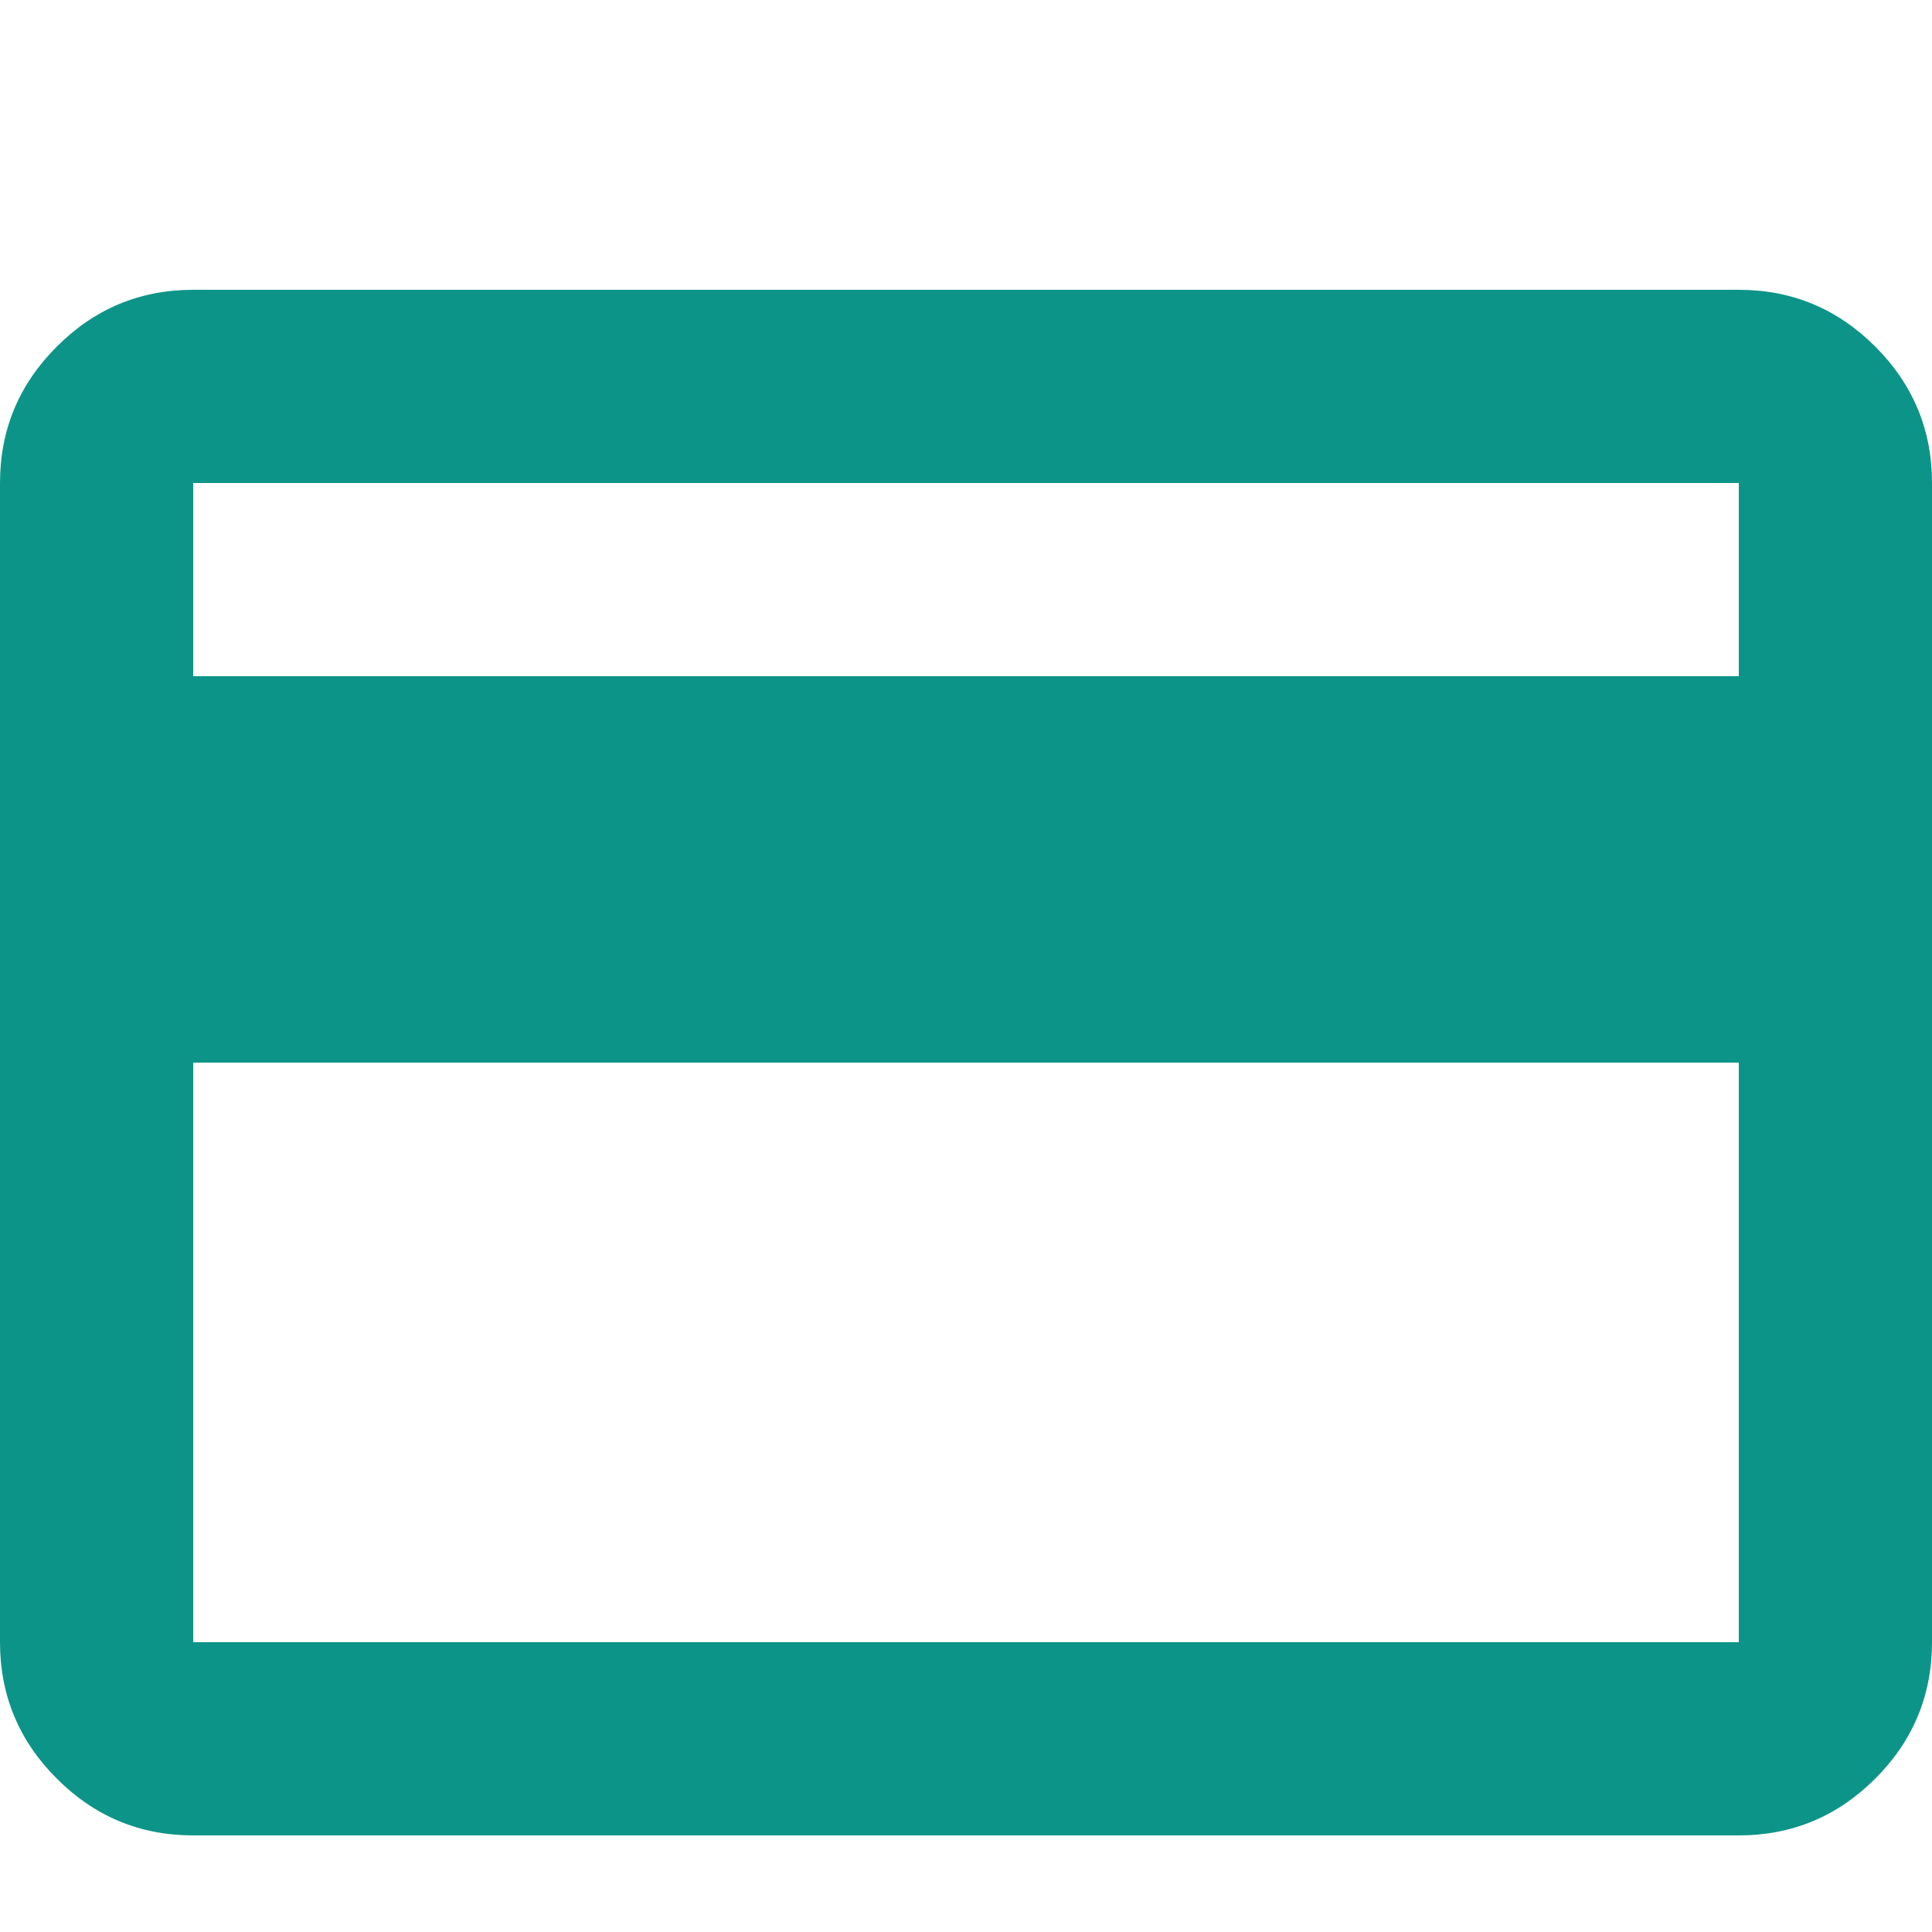
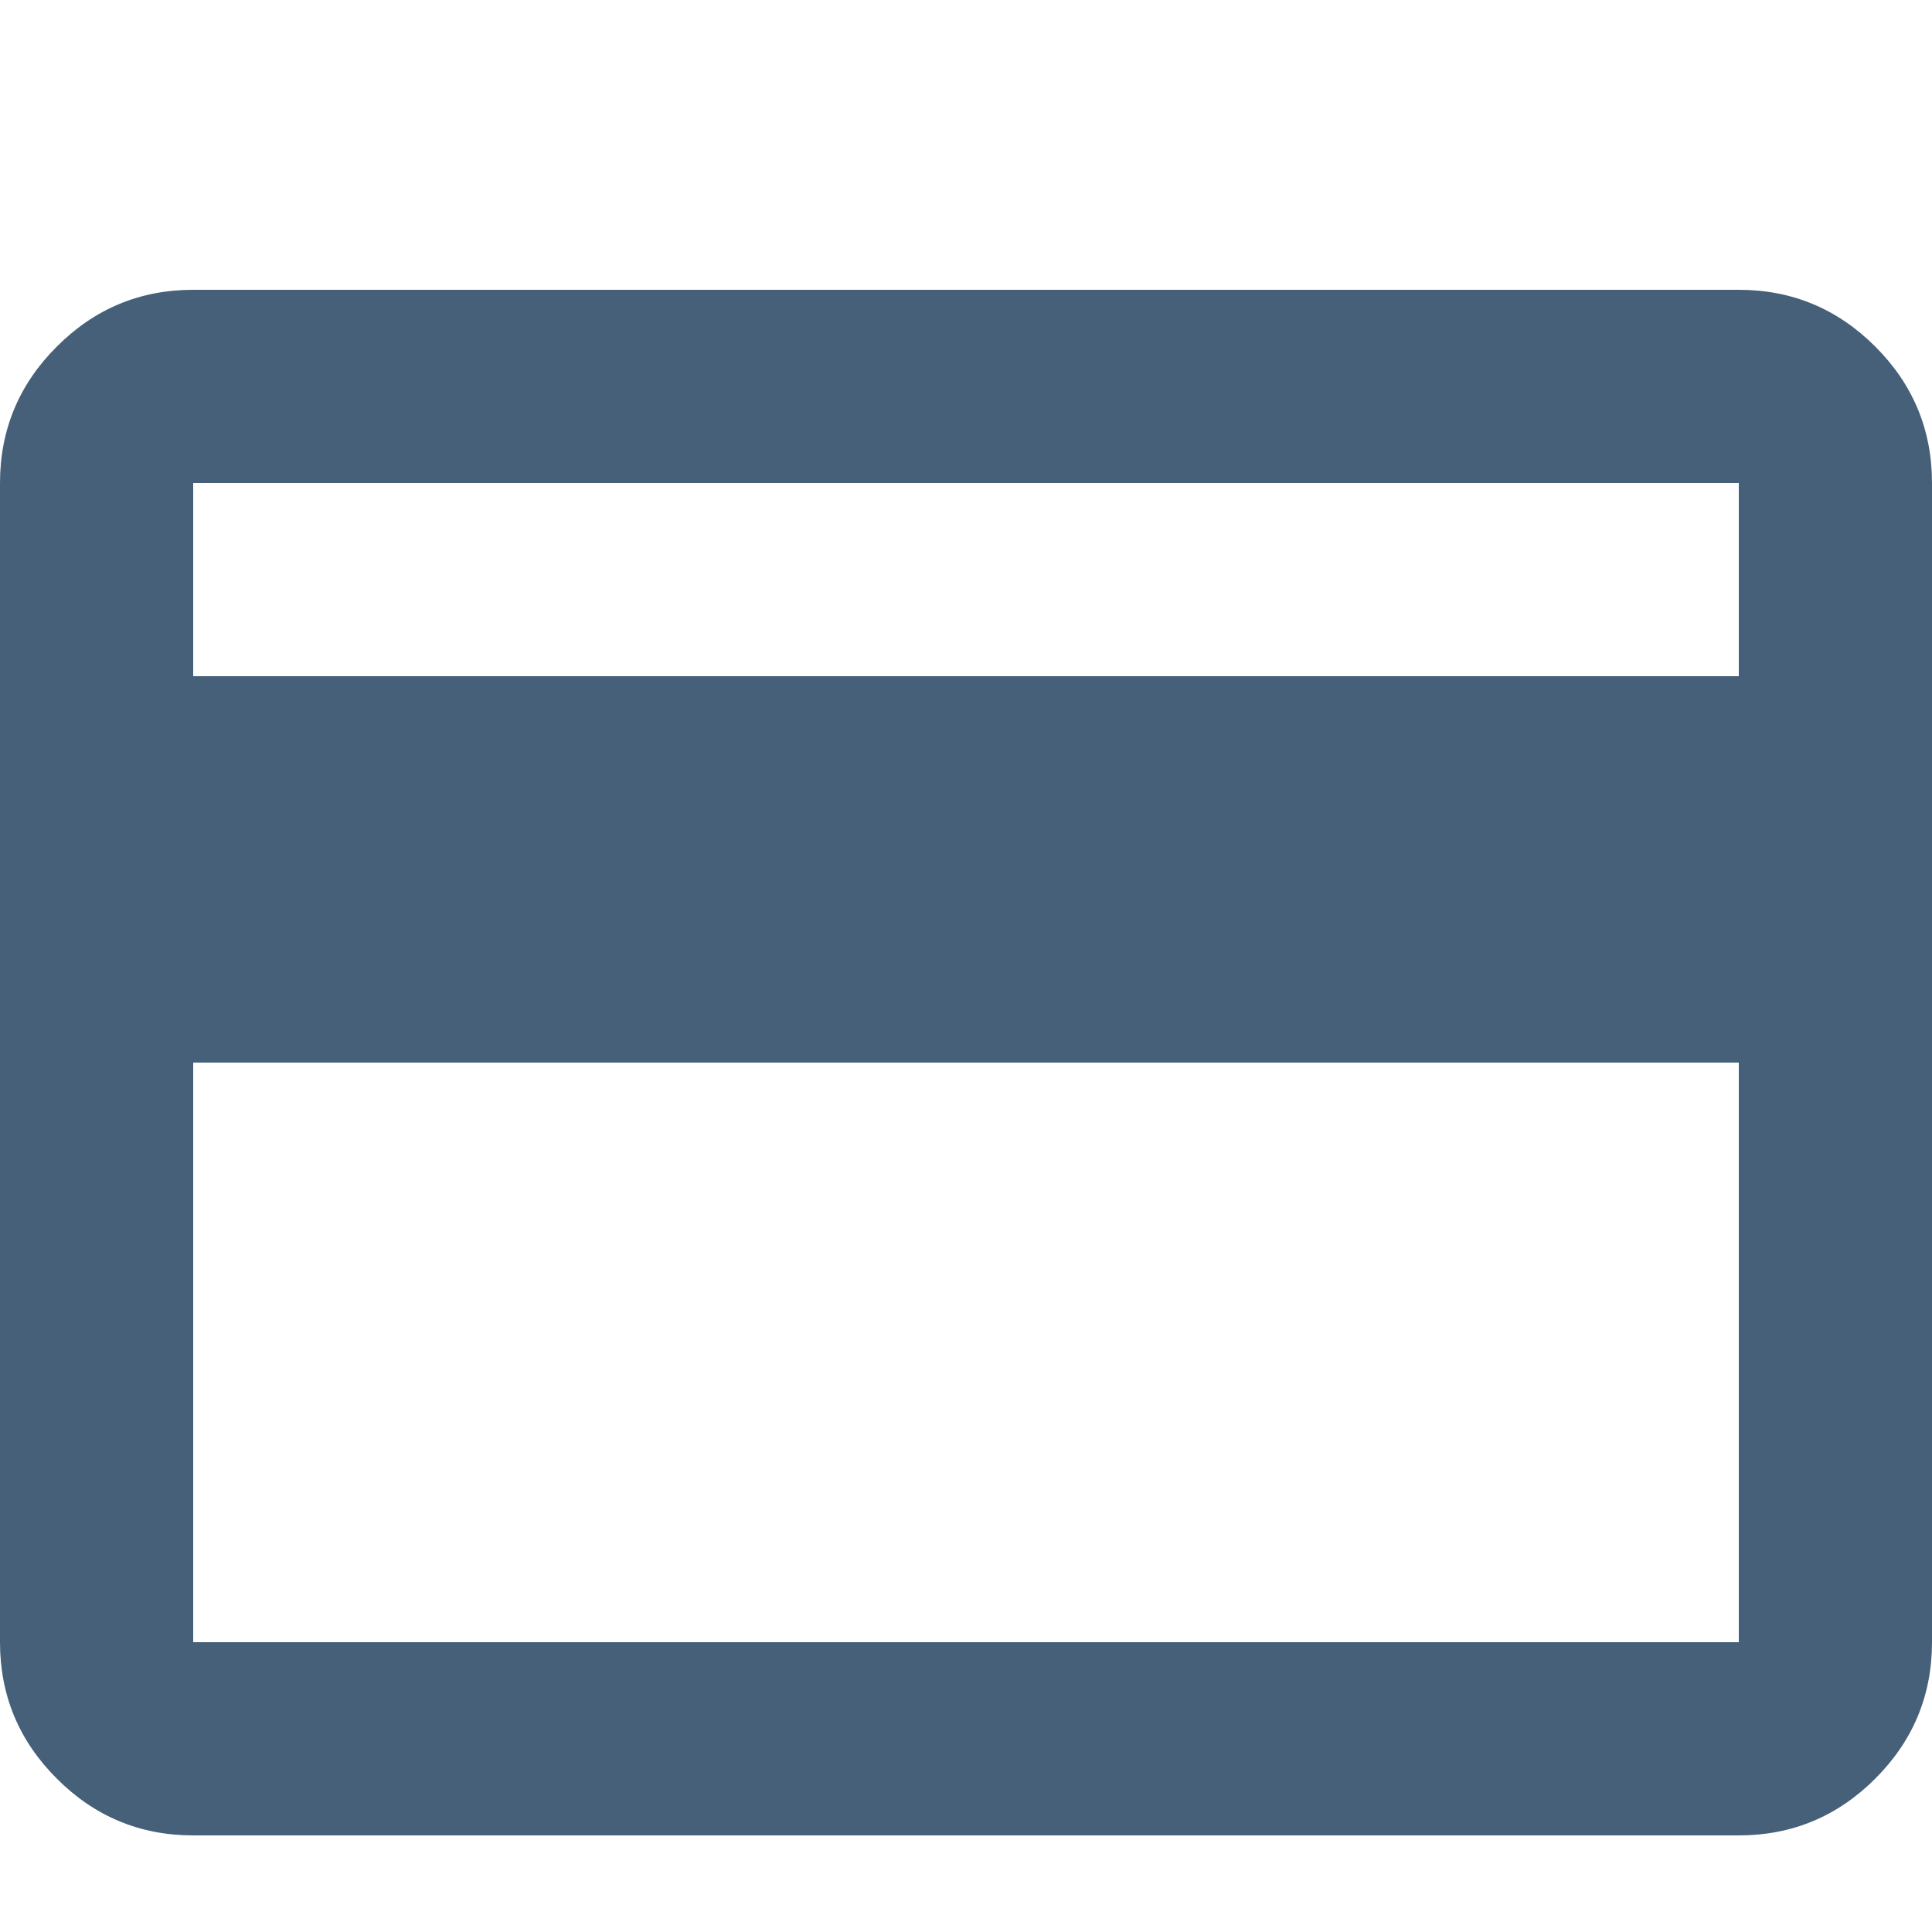
<svg xmlns="http://www.w3.org/2000/svg" width="25" height="25" viewBox="0 -3 20 20" fill="none">
-   <path d="M20 2V14C20 14.55 19.804 15.021 19.413 15.412C19.021 15.804 18.55 16 18 16H2C1.45 16 0.979 15.804 0.588 15.412C0.196 15.021 0 14.55 0 14V2C0 1.45 0.196 0.979 0.588 0.588C0.979 0.196 1.45 0 2 0H18C18.55 0 19.021 0.196 19.413 0.588C19.804 0.979 20 1.45 20 2ZM2 4H18V2H2V4ZM2 8V14H18V8H2Z" fill="#0D9488" />
+   <path d="M20 2V14C20 14.55 19.804 15.021 19.413 15.412C19.021 15.804 18.55 16 18 16H2C1.45 16 0.979 15.804 0.588 15.412C0.196 15.021 0 14.55 0 14V2C0 1.45 0.196 0.979 0.588 0.588C0.979 0.196 1.45 0 2 0H18C18.55 0 19.021 0.196 19.413 0.588C19.804 0.979 20 1.45 20 2ZM2 4H18V2H2V4ZM2 8V14H18V8H2Z" fill="#456078" />
</svg>
